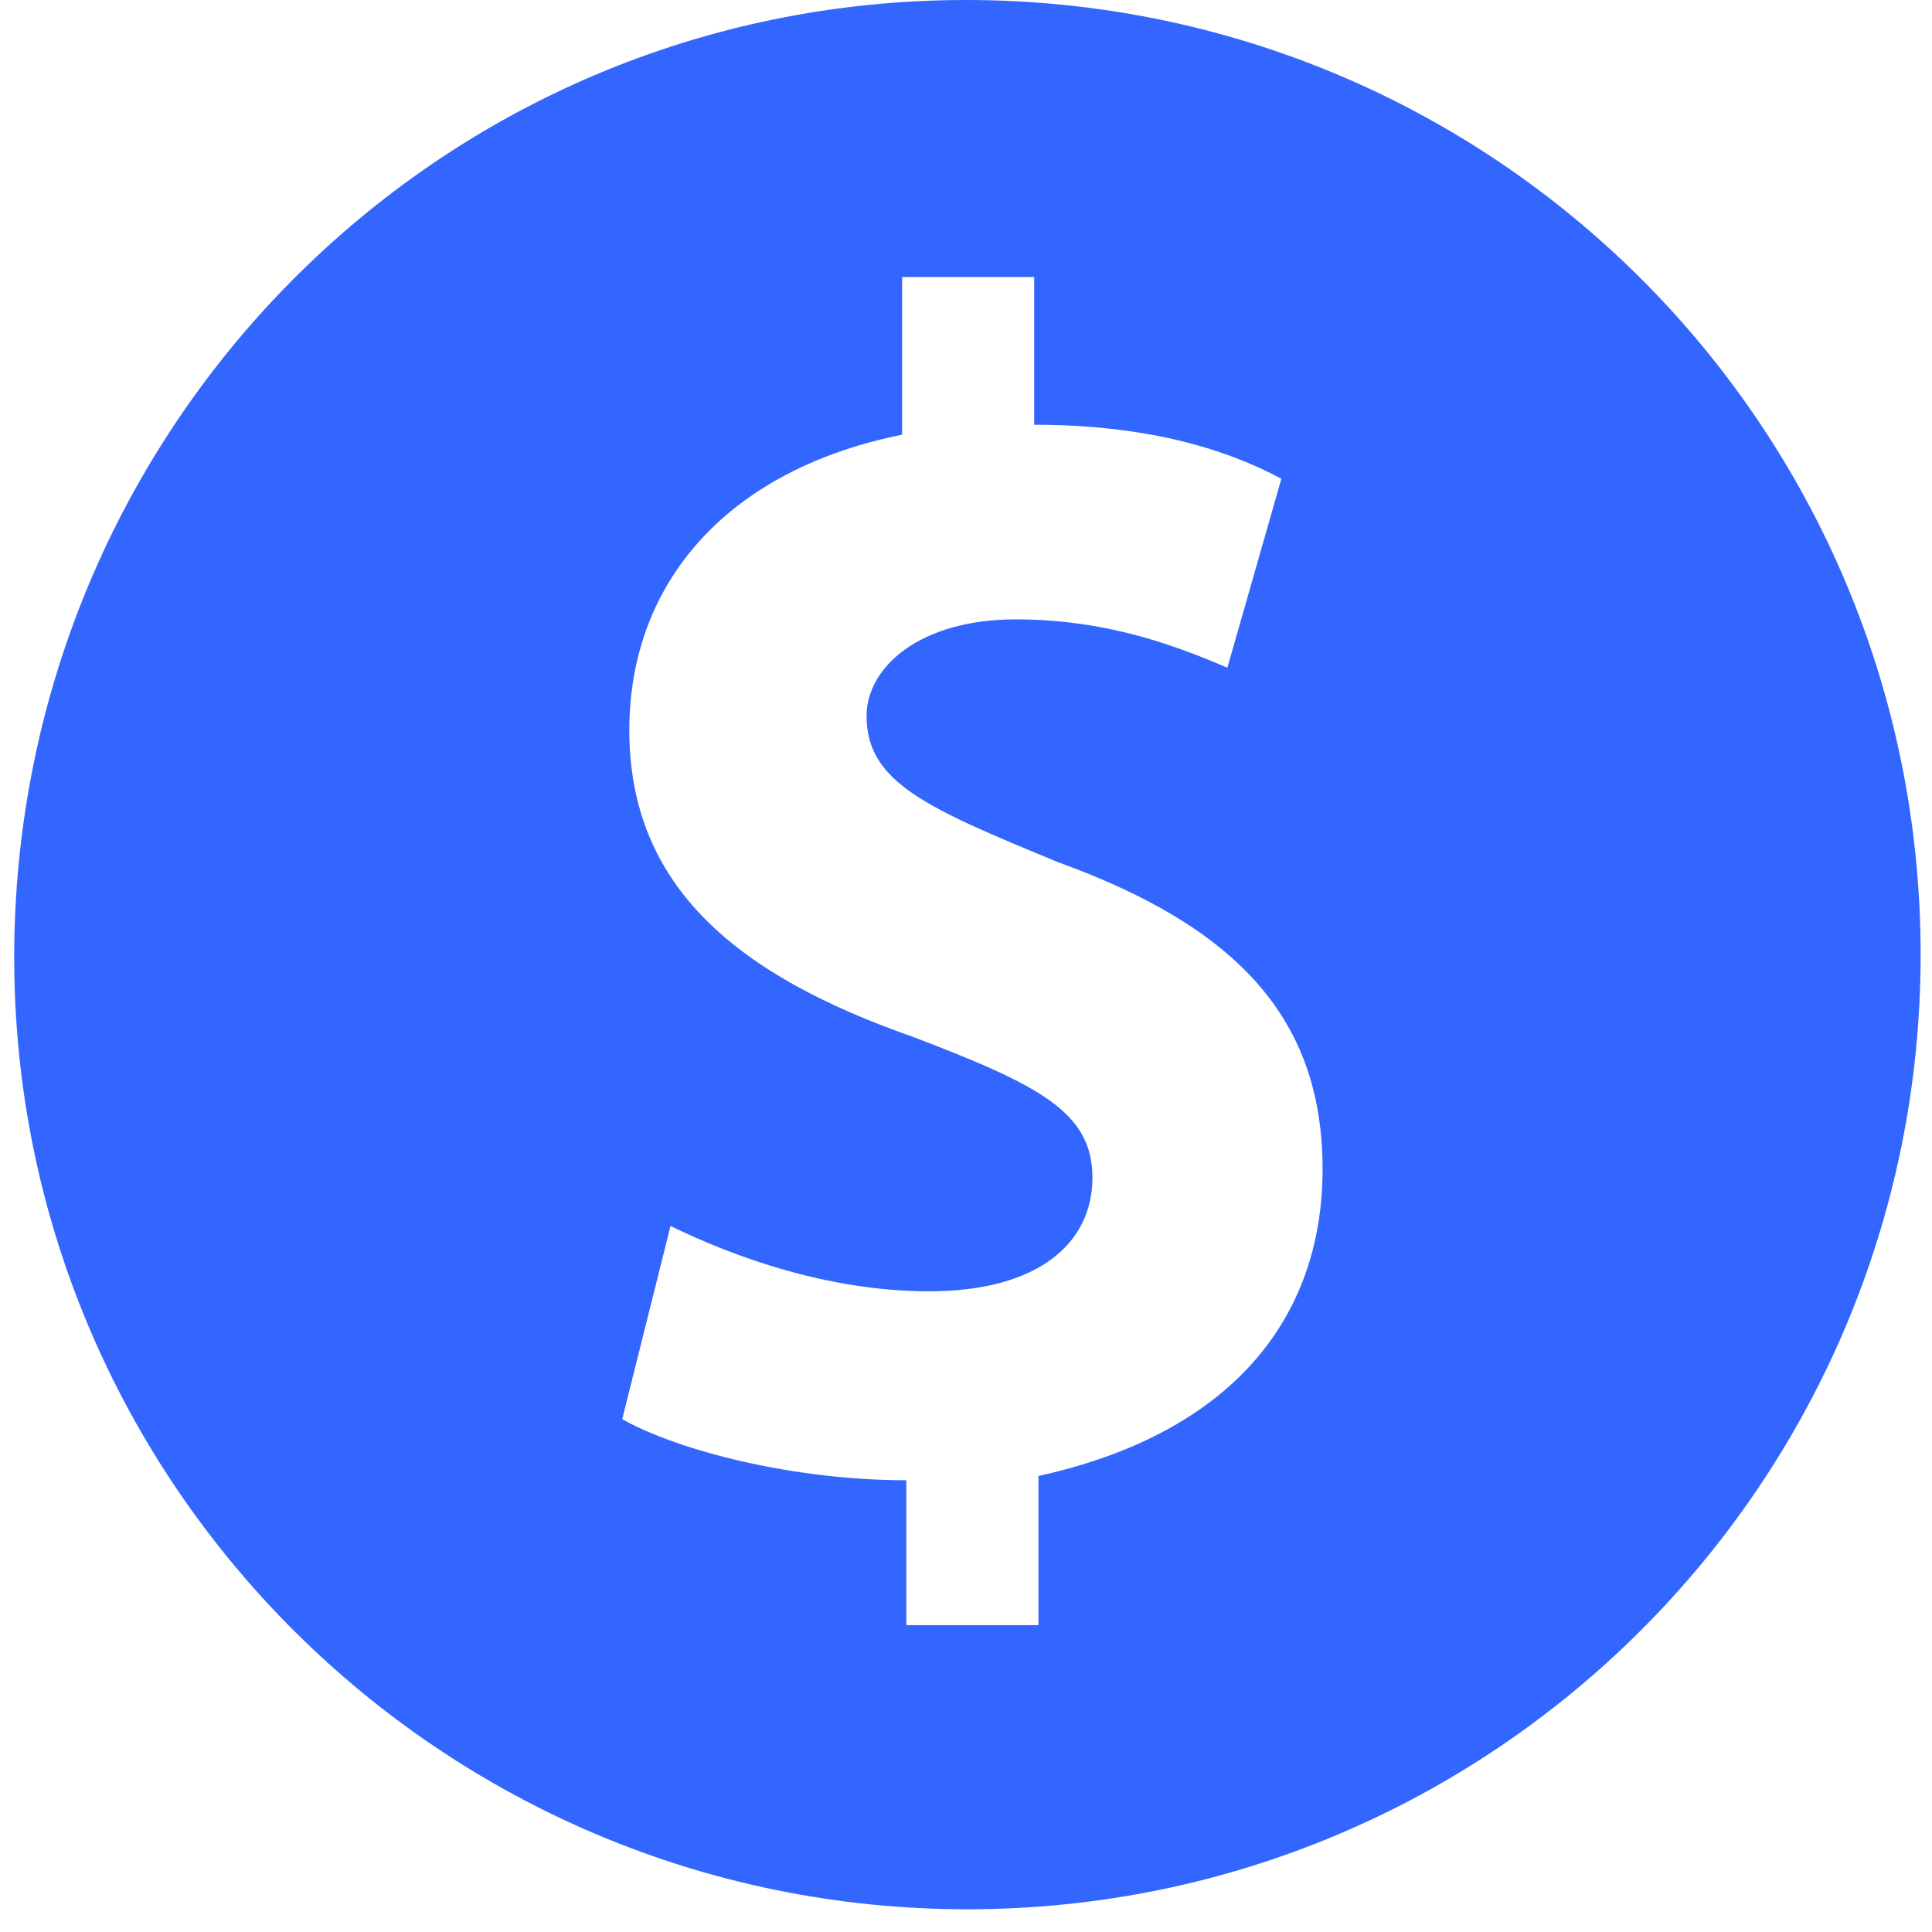
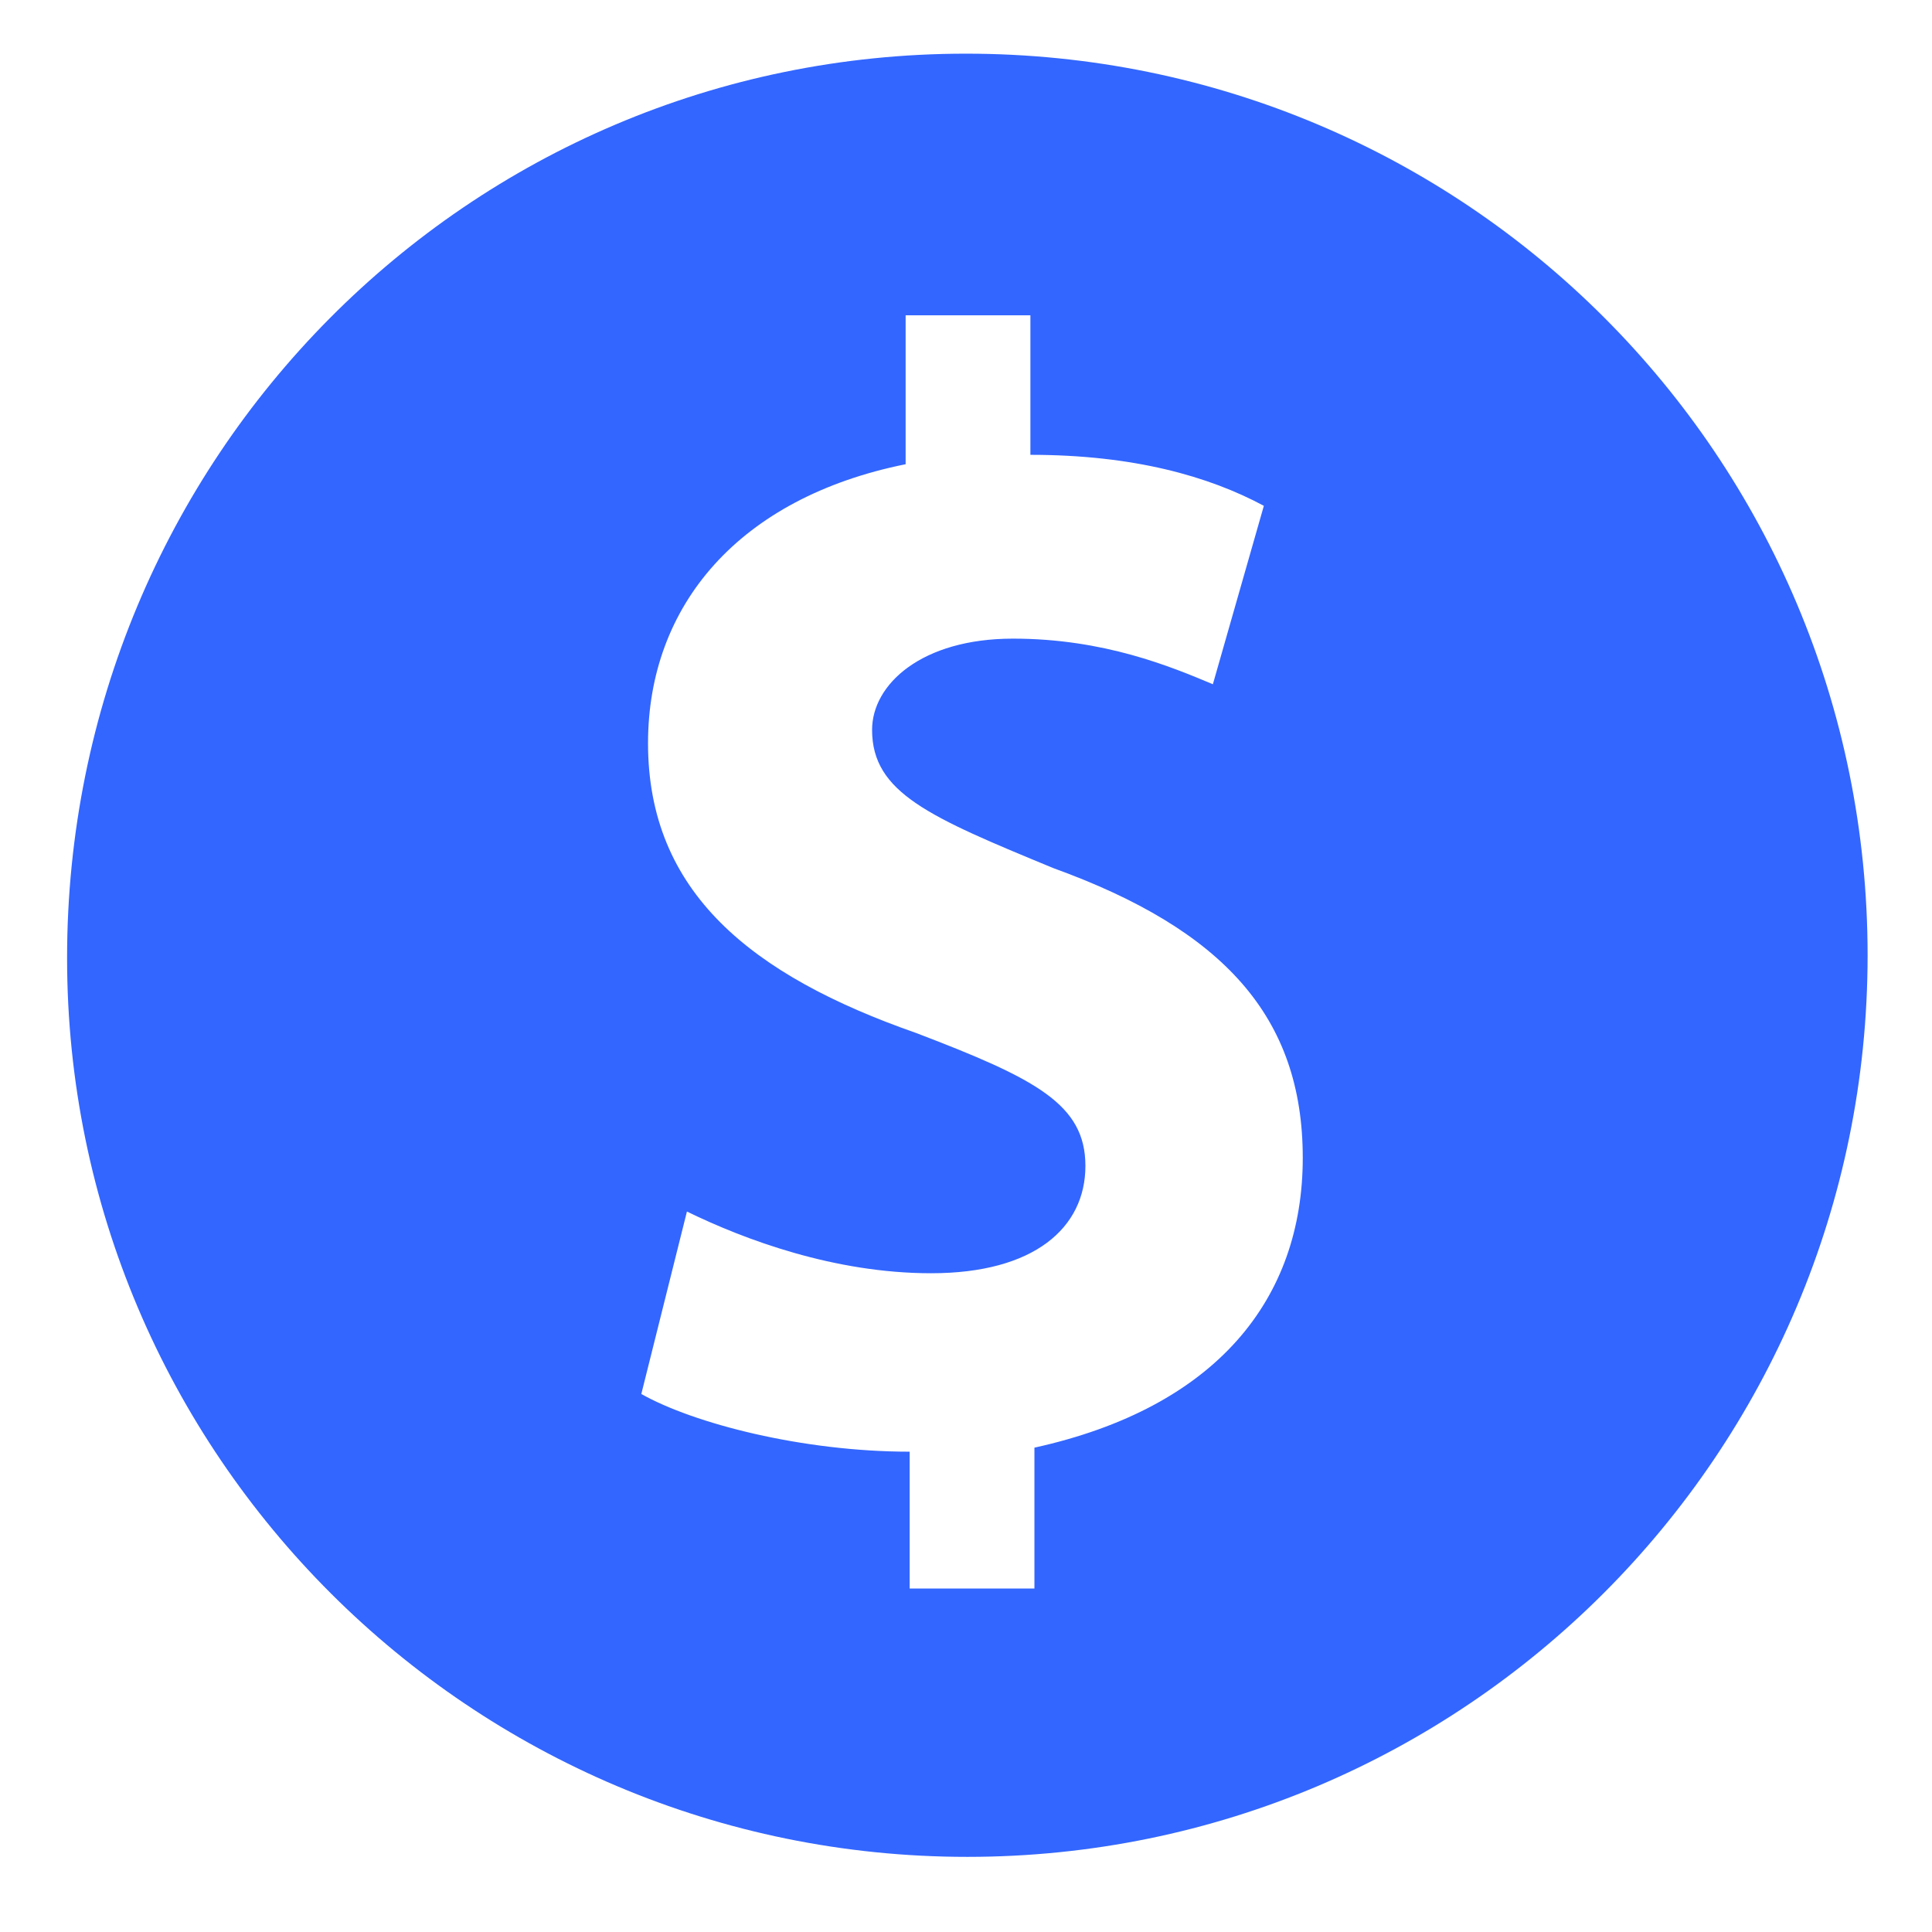
- <svg xmlns="http://www.w3.org/2000/svg" width="68" height="68" viewBox="0 0 68 68" fill="none">
-   <mask id="mask0_118_11" style="mask-type:alpha" maskUnits="userSpaceOnUse" x="0" y="0" width="68" height="68">
-     <rect width="68" height="68" fill="#D9D9D9" />
+ <svg xmlns="http://www.w3.org/2000/svg" width="72" height="72" viewBox="0 0 72 72" fill="none">
+   <mask id="mask0_118_13" style="mask-type:alpha" maskUnits="userSpaceOnUse" x="0" y="0" width="72" height="72">
+     <rect width="72" height="72" rx="7" fill="#D9D9D9" />
  </mask>
-   <g mask="url(#mask0_118_11)">
-     <path d="M88.6 65.9L57.6 96.9C54 100.65 48.6 103.3 42.9 103.3H19.6C16.65 103.3 14 104.45 12.05 106.4L4.3 113.7H-31L2.95 79.3L2.9 79.25C6.5 75.65 11.55 73.4 17.1 73.35H50.6C54.15 73.35 57 76.2 57 79.75C57 83.3 54.15 86.15 50.6 86.15H23.6C22.45 86.05 21.5 87 21.5 88.25C21.5 89.5 22.45 90.4 23.65 90.4H50.5C53.35 90.5 56.05 89.3 58.05 87.3C60.05 85.3 61.15 82.55 61.15 79.75C61.25 78.45 60.9 77.05 60.45 75.85L79.5 56.8C82.05 54.25 86.05 54.25 88.55 56.7C91.15 59.25 91.1 63.4 88.6 65.9ZM0.5 33.7C0.5 15.1 15.4 0 34 0C52.6 0 67.6 15 67.6 33.6C67.6 52.2 52.55 67.2 34.05 67.2C15.55 67.2 0.5 52.2 0.5 33.7ZM38.45 41.45C38.45 43.75 36.55 45.45 32.7 45.45C29.1 45.45 25.75 44.2 23.6 43.15L21.9 49.95C23.85 51.05 27.9 52.1 31.9 52.1V57.2H36.55V51.95C43.35 50.45 46.55 46.4 46.55 41.15C46.55 35.9 43.6 32.65 37.25 30.35C32.65 28.45 30.5 27.55 30.5 25.2C30.5 23.5 32.35 21.8 35.75 21.8C39.15 21.8 41.65 22.85 43.2 23.5L45.1 16.85C43.05 15.75 40.25 14.95 36.4 14.95V9.75H31.75V15.3C25.55 16.55 22.15 20.55 22.15 25.7C22.15 31.25 26 34.35 32.15 36.5C36.6 38.2 38.45 39.15 38.45 41.45Z" fill="#3366FF" />
+   <g mask="url(#mask0_118_13)">
+     <path d="M90.6 67.9L59.6 98.9C56 102.65 50.6 105.3 44.9 105.3H21.6C18.65 105.3 16 106.45 14.05 108.4L6.3 115.7H-29L4.95 81.3L4.9 81.25C8.5 77.65 13.55 75.4 19.1 75.35H52.6C56.15 75.35 59 78.2 59 81.75C59 85.3 56.15 88.15 52.6 88.15H25.6C24.45 88.05 23.5 89 23.5 90.25C23.5 91.5 24.45 92.4 25.65 92.4H52.5C55.35 92.5 58.05 91.3 60.05 89.3C62.05 87.3 63.15 84.55 63.15 81.75C63.25 80.45 62.9 79.05 62.45 77.85L81.5 58.8C84.05 56.25 88.05 56.25 90.55 58.7C93.15 61.25 93.1 65.4 90.6 67.9ZM2.5 35.7C2.5 17.1 17.4 2 36 2C54.6 2 69.6 17 69.6 35.6C69.6 54.2 54.55 69.2 36.05 69.2C17.55 69.2 2.5 54.2 2.5 35.7ZM40.45 43.45C40.45 45.75 38.55 47.45 34.7 47.45C31.1 47.45 27.75 46.2 25.6 45.15L23.9 51.95C25.85 53.05 29.9 54.1 33.9 54.1V59.2H38.55V53.95C45.35 52.45 48.55 48.4 48.55 43.15C48.55 37.9 45.6 34.65 39.25 32.35C34.65 30.45 32.5 29.55 32.5 27.2C32.5 25.5 34.35 23.8 37.75 23.8C41.15 23.8 43.65 24.85 45.2 25.5L47.1 18.85C45.05 17.75 42.25 16.95 38.4 16.95V11.75H33.75V17.3C27.55 18.55 24.15 22.55 24.15 27.7C24.15 33.25 28 36.35 34.15 38.5C38.6 40.2 40.45 41.15 40.45 43.45Z" fill="#3366FF" />
  </g>
</svg>
